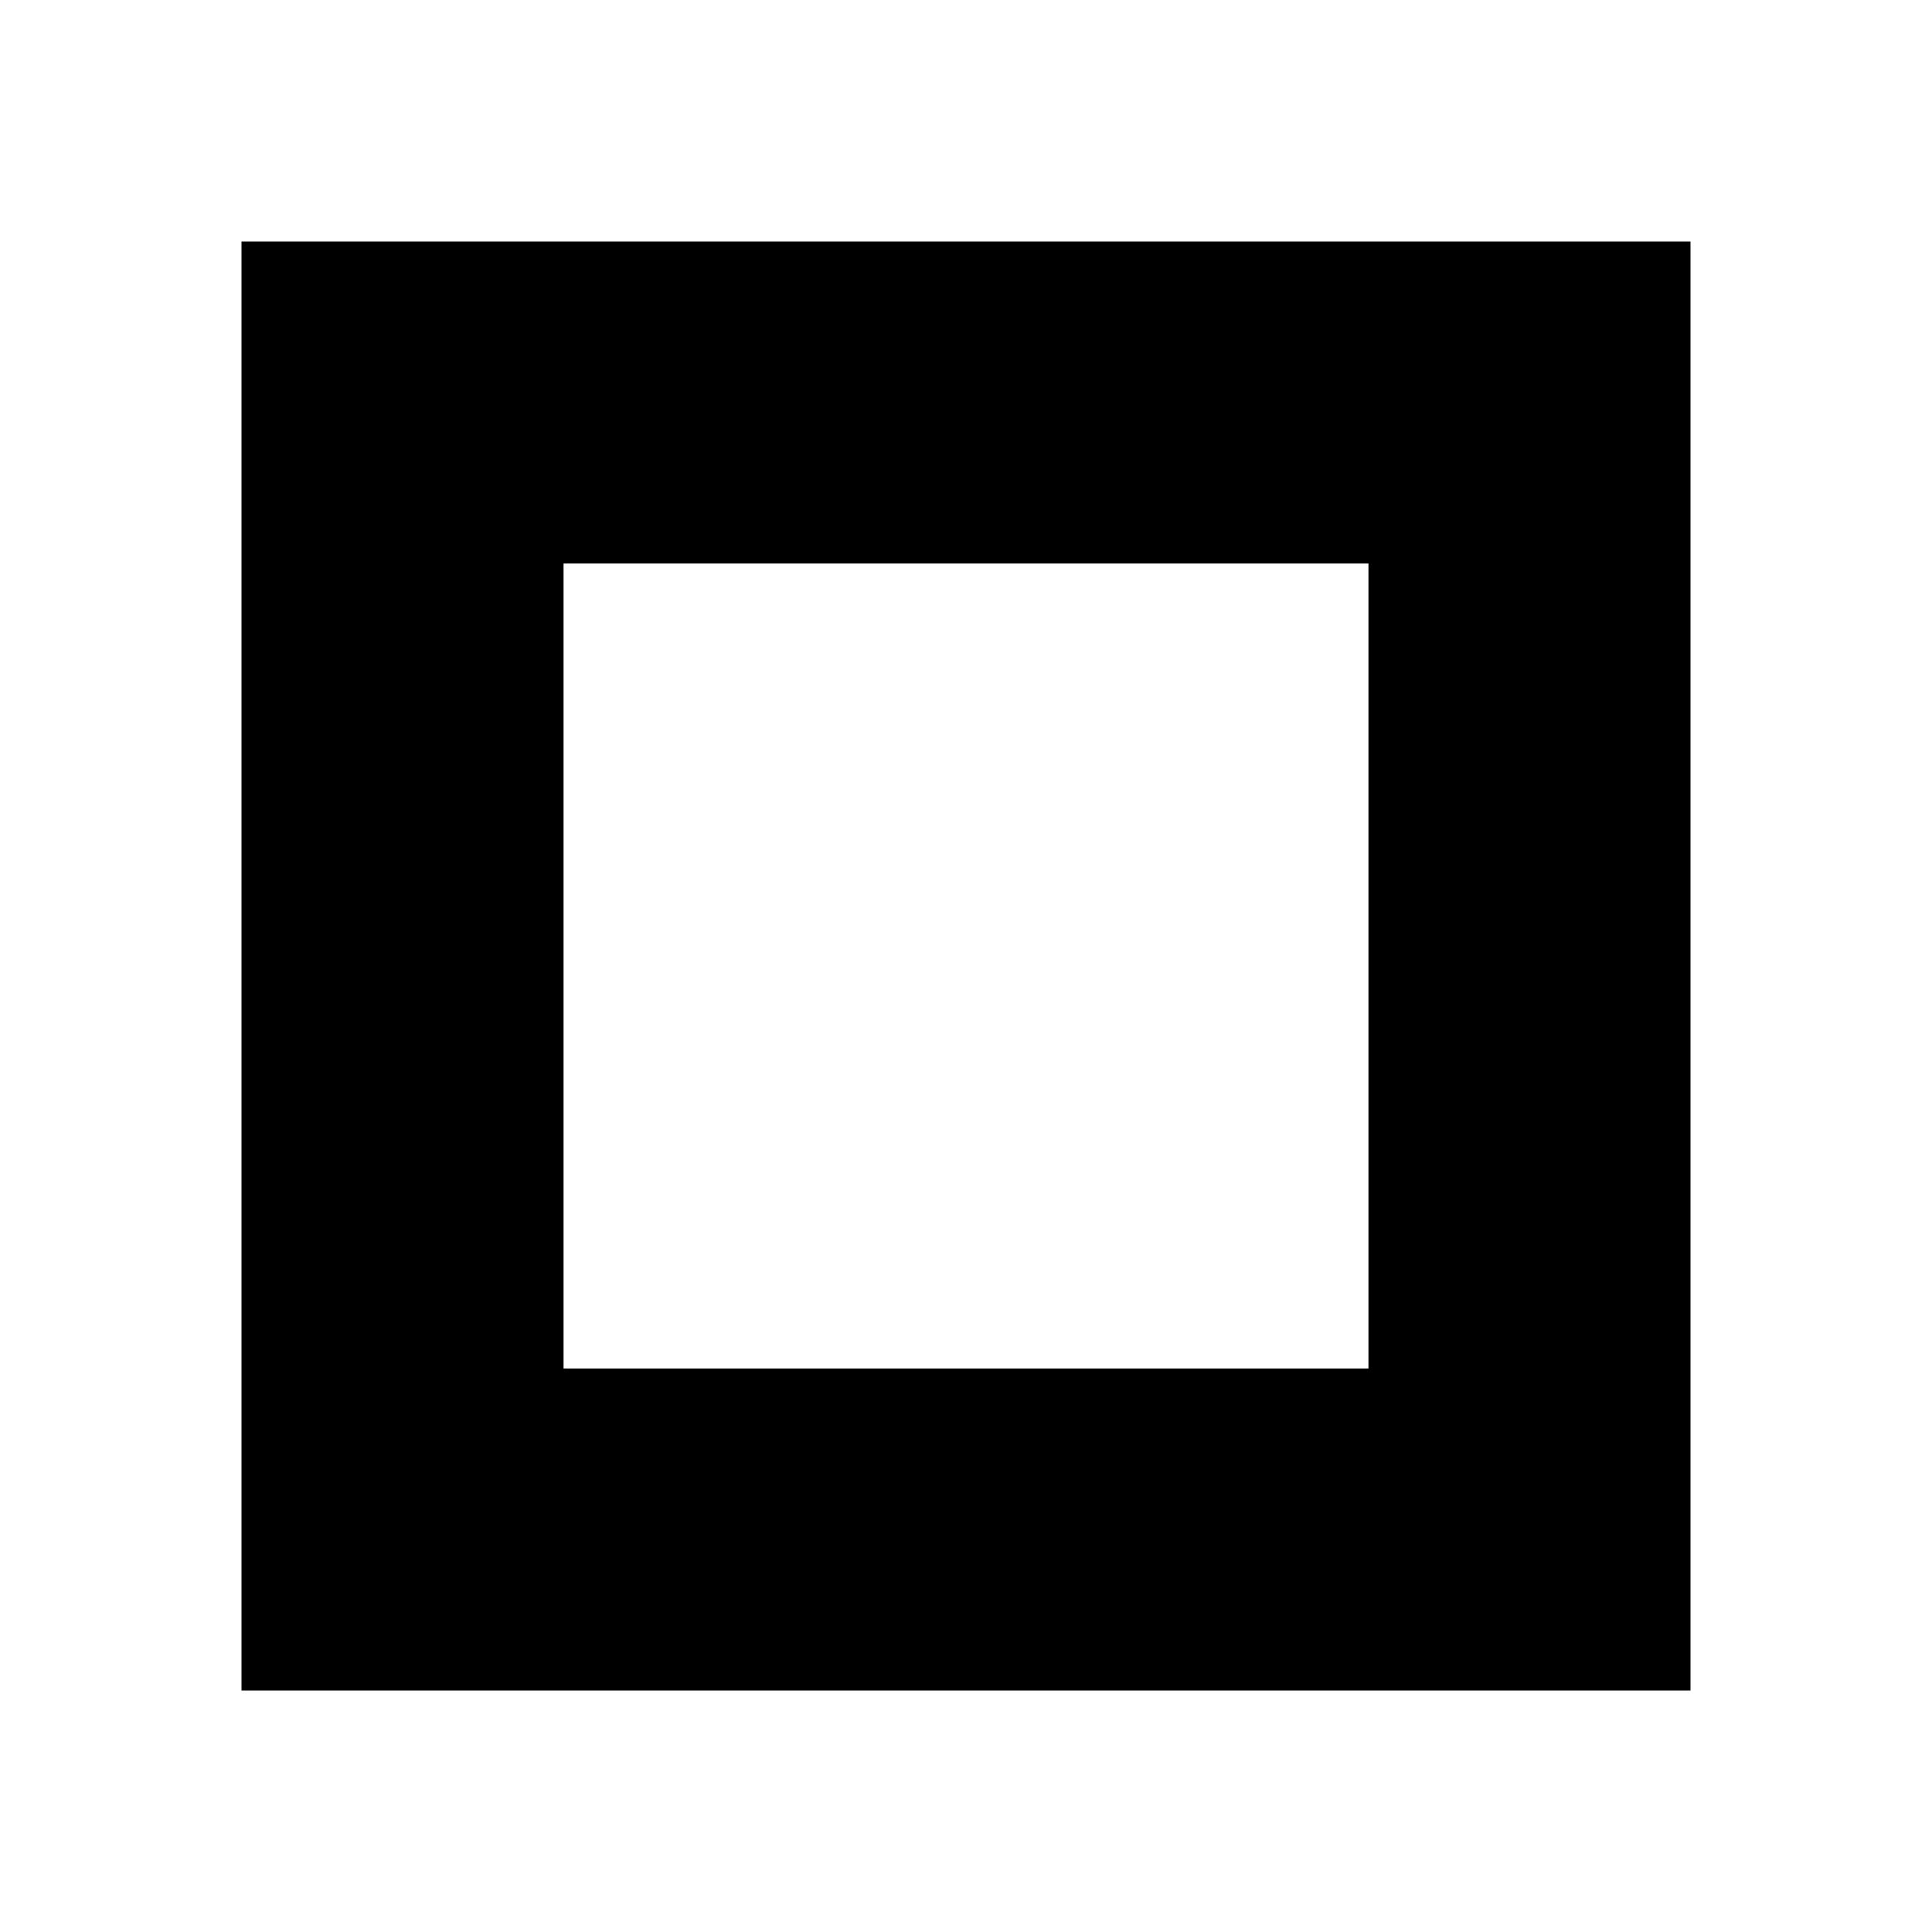
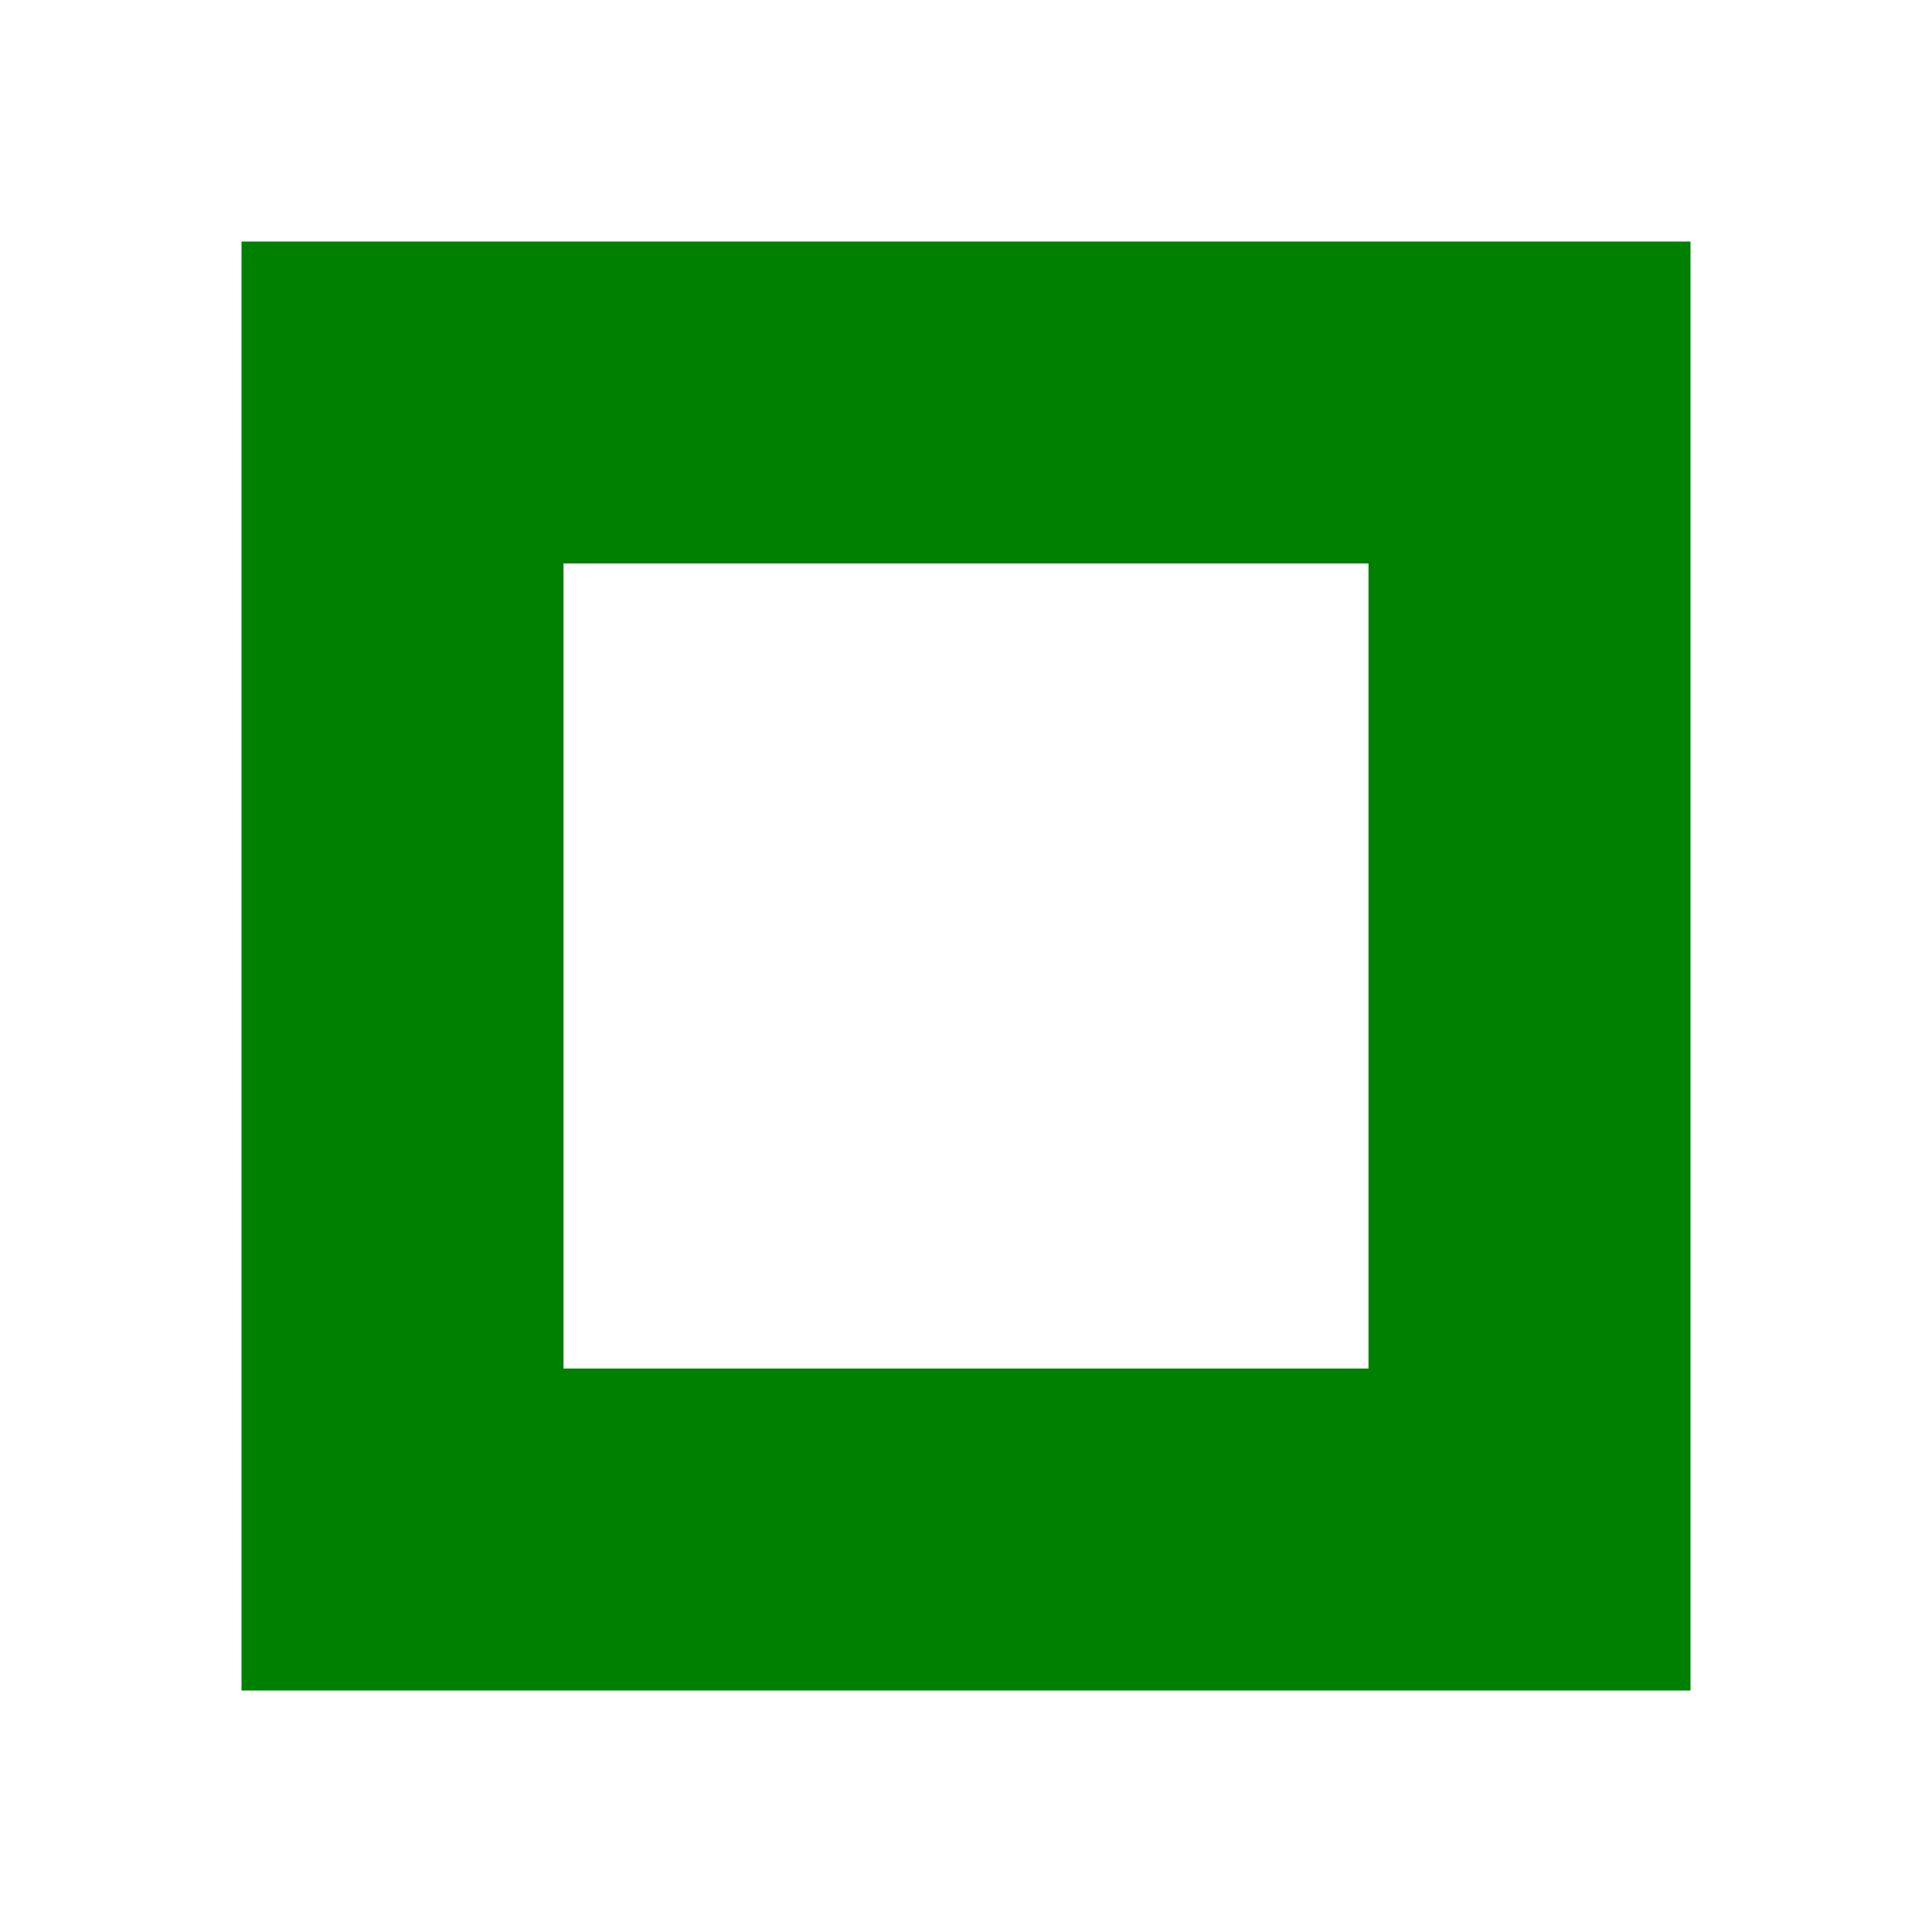
<svg xmlns="http://www.w3.org/2000/svg" width="12" height="12">
-   <path d=" M 6.0,6.0 m -3.5,-3.5 h 7.0 v 7.0 h -7.0 v -7.0 h 3.5 m 0.0,3.5 " style="stroke: black; fill: none; stroke-width: 2.0; stroke-linecap: round" />
+   <path d=" M 6.0,6.0 m -3.5,-3.5 h 7.0 v 7.0 h -7.0 v -7.0 h 3.5 m 0.0,3.5 " style="stroke: green; fill: none; stroke-width: 2.0; stroke-linecap: round" />
</svg>
